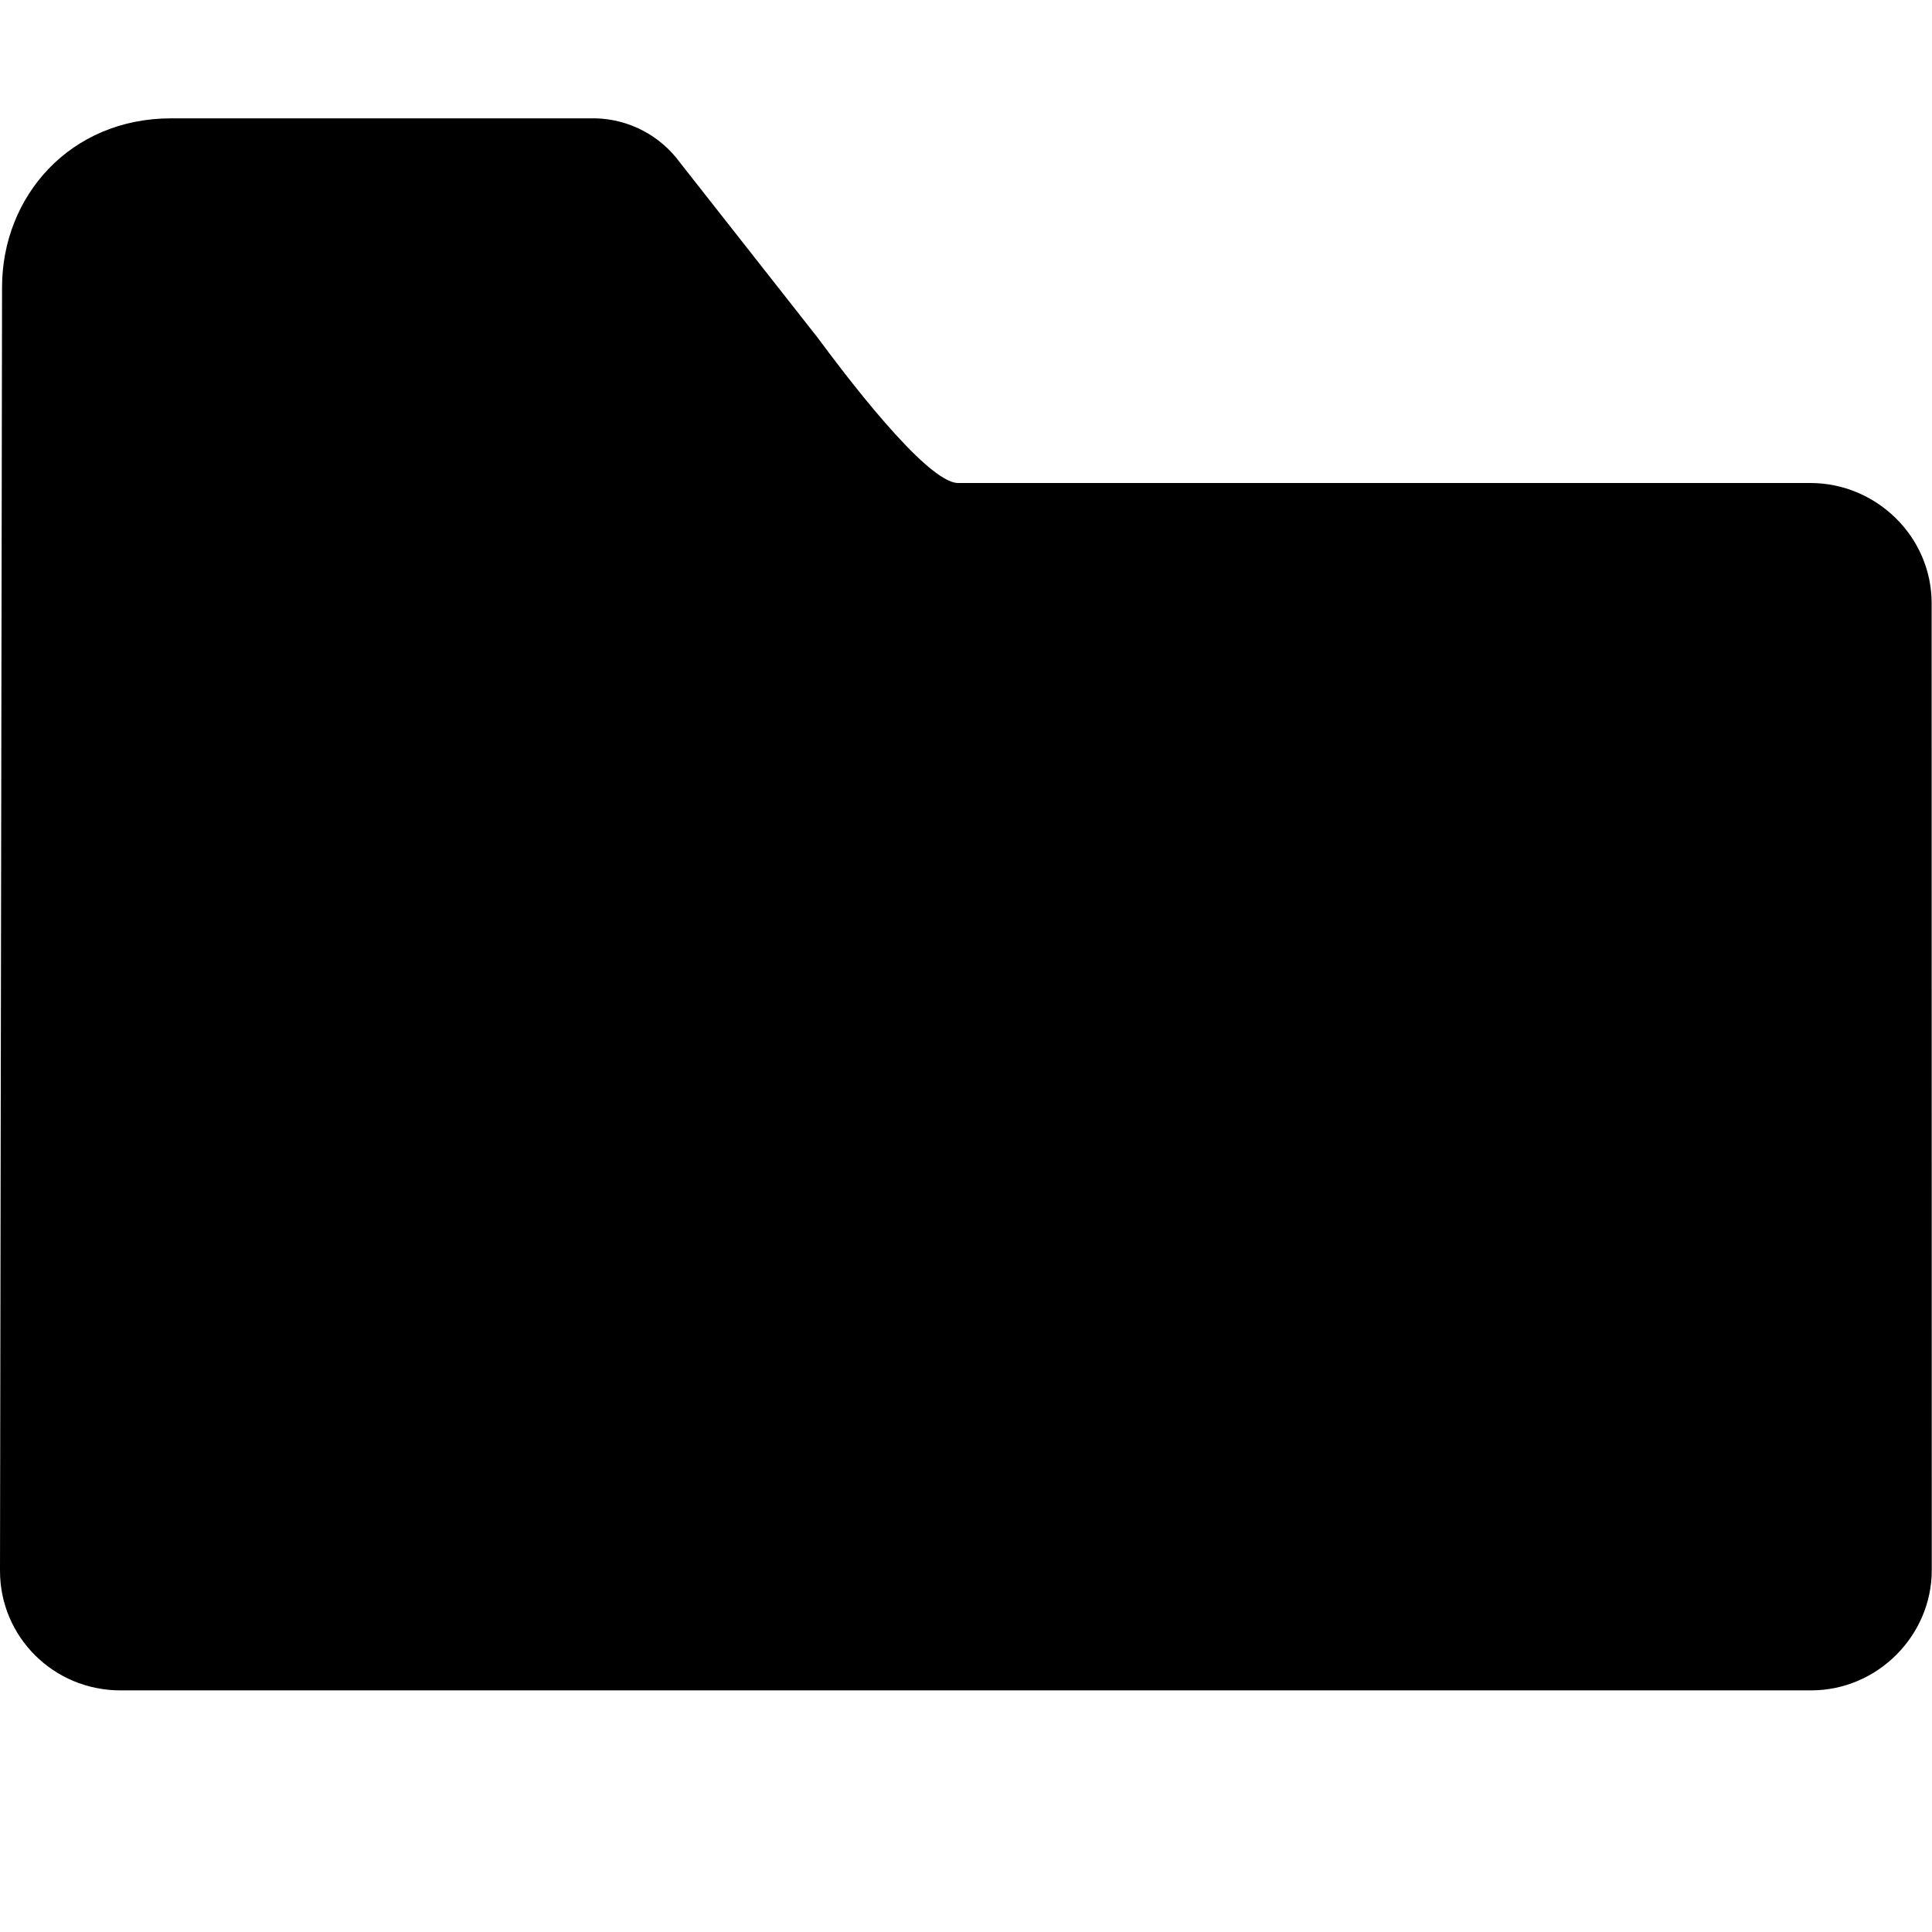
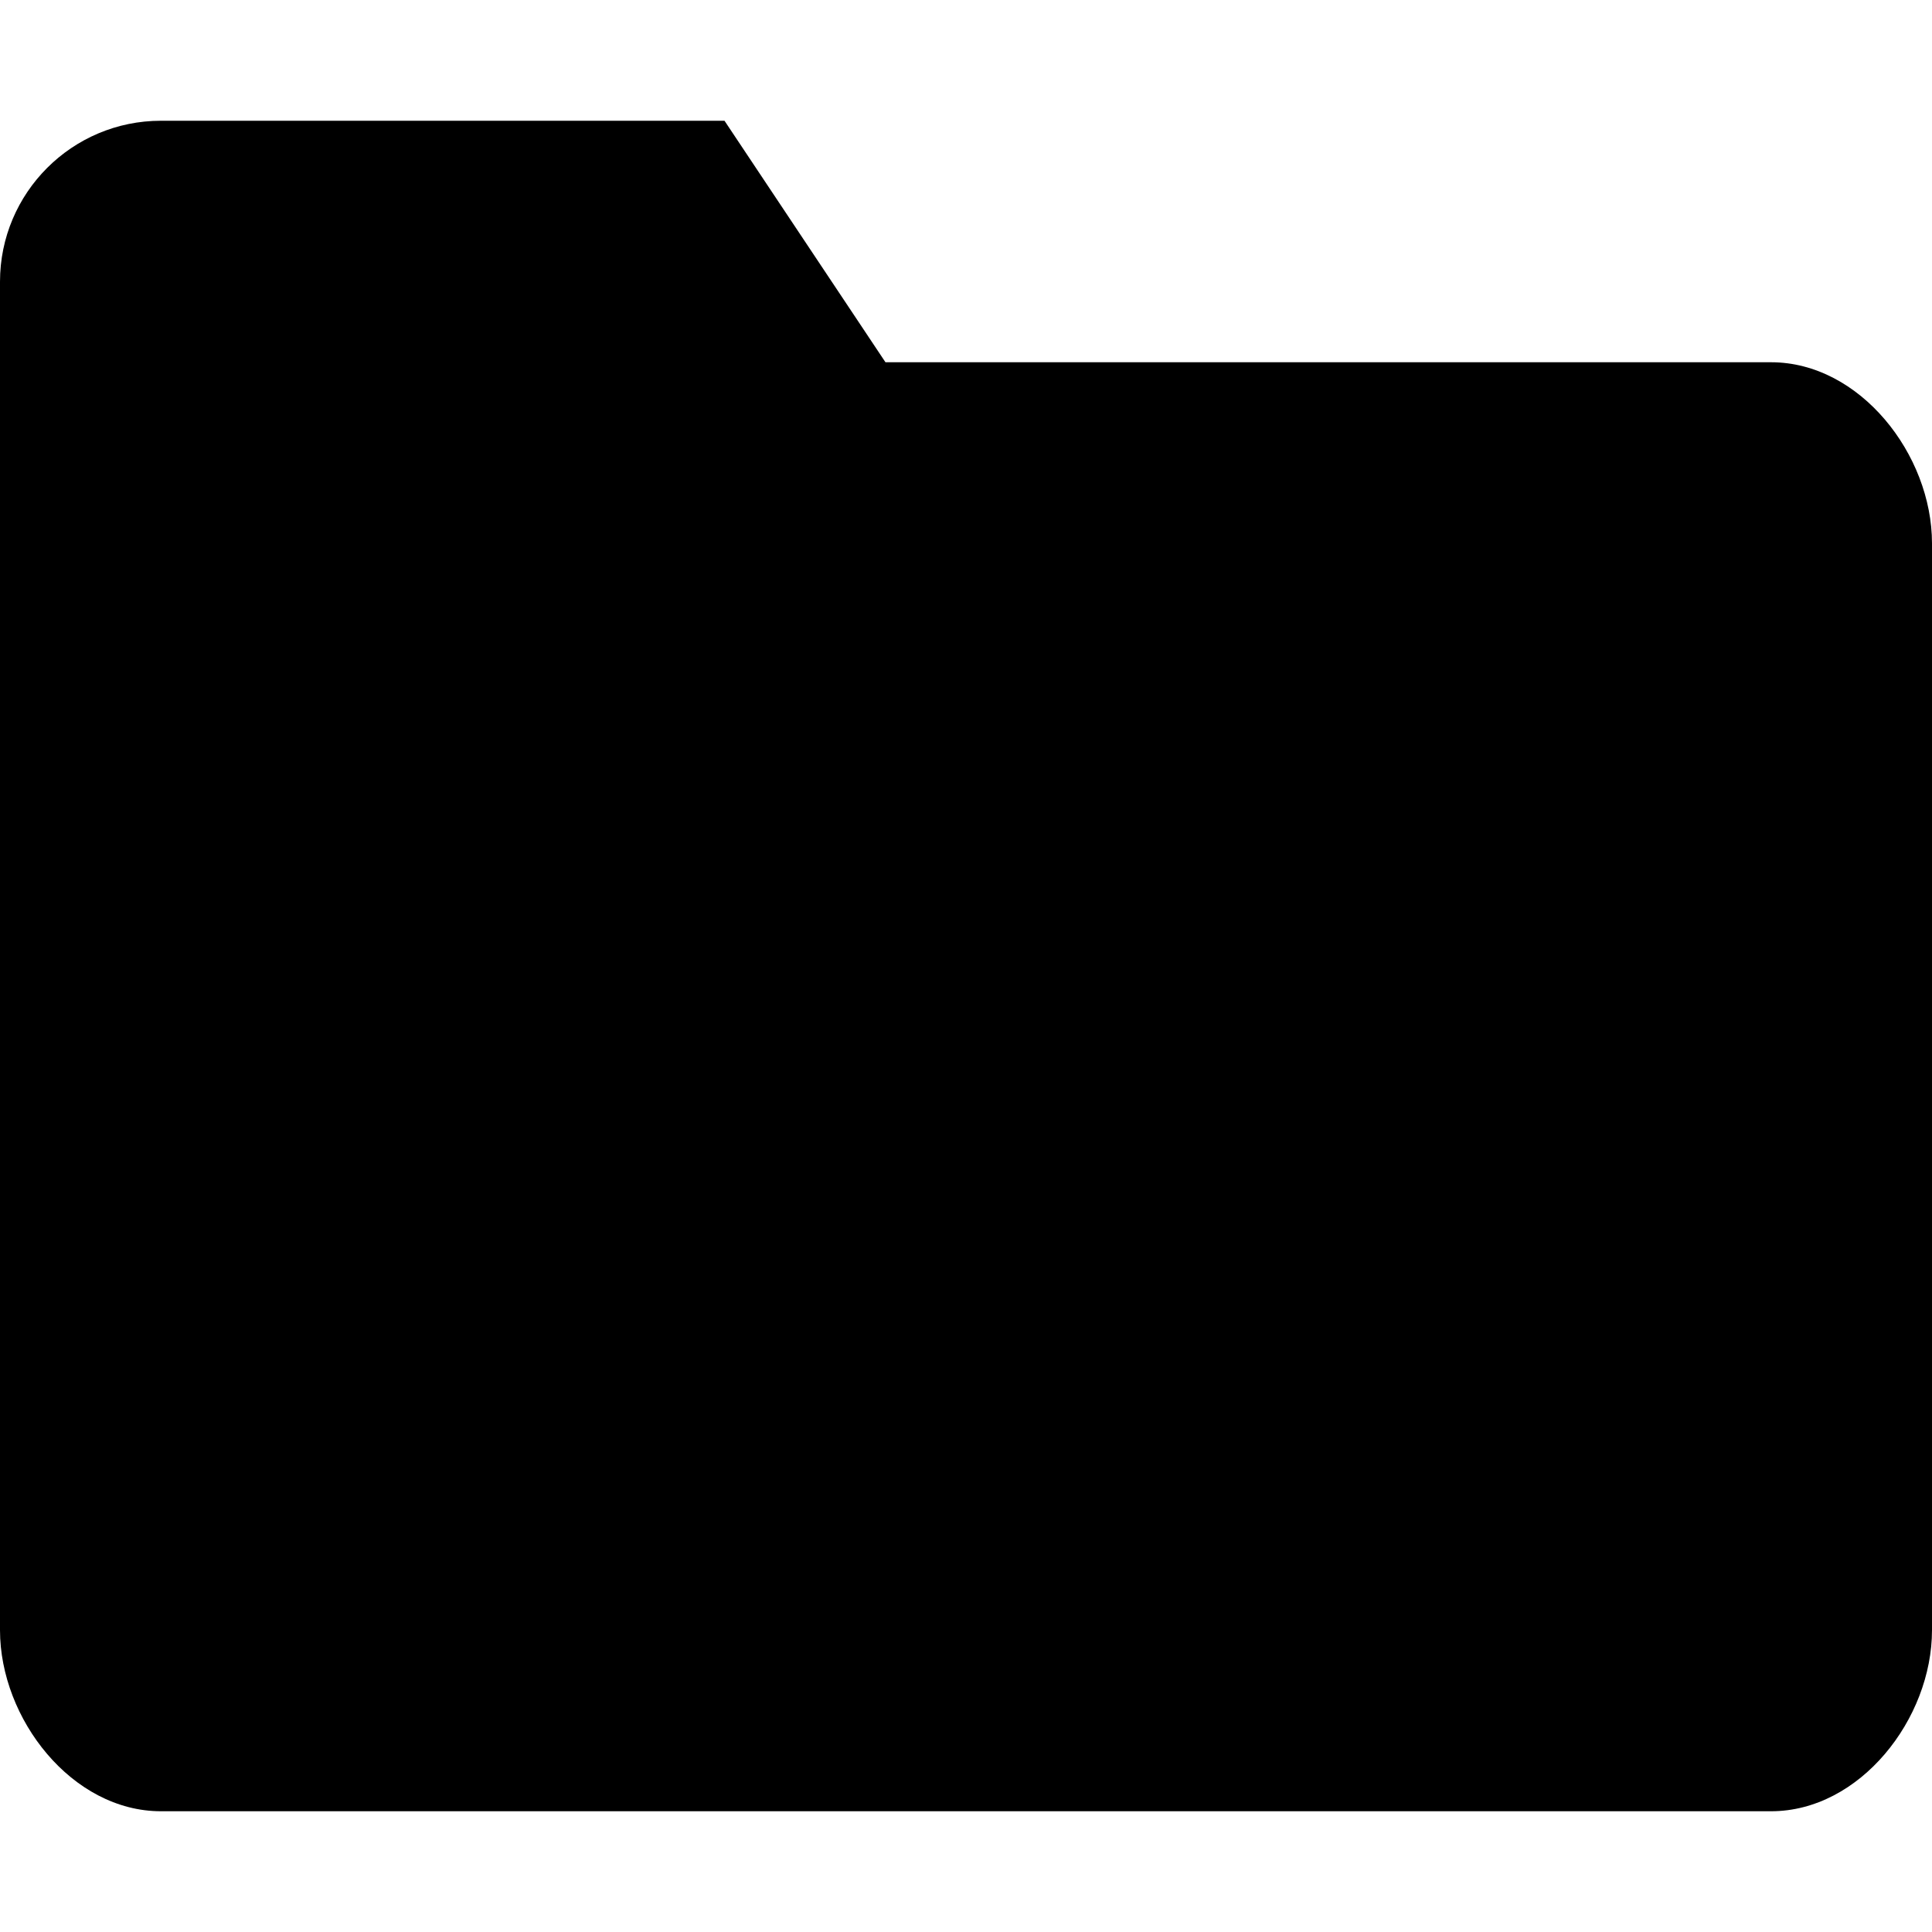
<svg xmlns="http://www.w3.org/2000/svg" width="16" height="16" viewBox="0 0 16 16">
-   <path fill="#000" fill-rule="evenodd" d="M1.418.98C.58.98.017 1.626.017 2.379L0 13.009c0 .547.444.991 1 .99h13.998c.553 0 1-.456 1-.995l-.001-8.009c0-.55-.457-.995-1.005-.995H7.935c-.266 0-.97-.942-1.164-1.204l-1.14-1.45A.893.893 0 0 0 4.934.98H1.418z" />
+   <path fill="#000" fill-rule="evenodd" d="M7.333 3L6 1H1.333C.597 1 0 1.597 0 2.333V13.5c0 .736.597 1.5 1.333 1.5h13.334c.736 0 1.333-.764 1.333-1.5v-9c0-.736-.597-1.5-1.333-1.5H7.333z" />
</svg>
